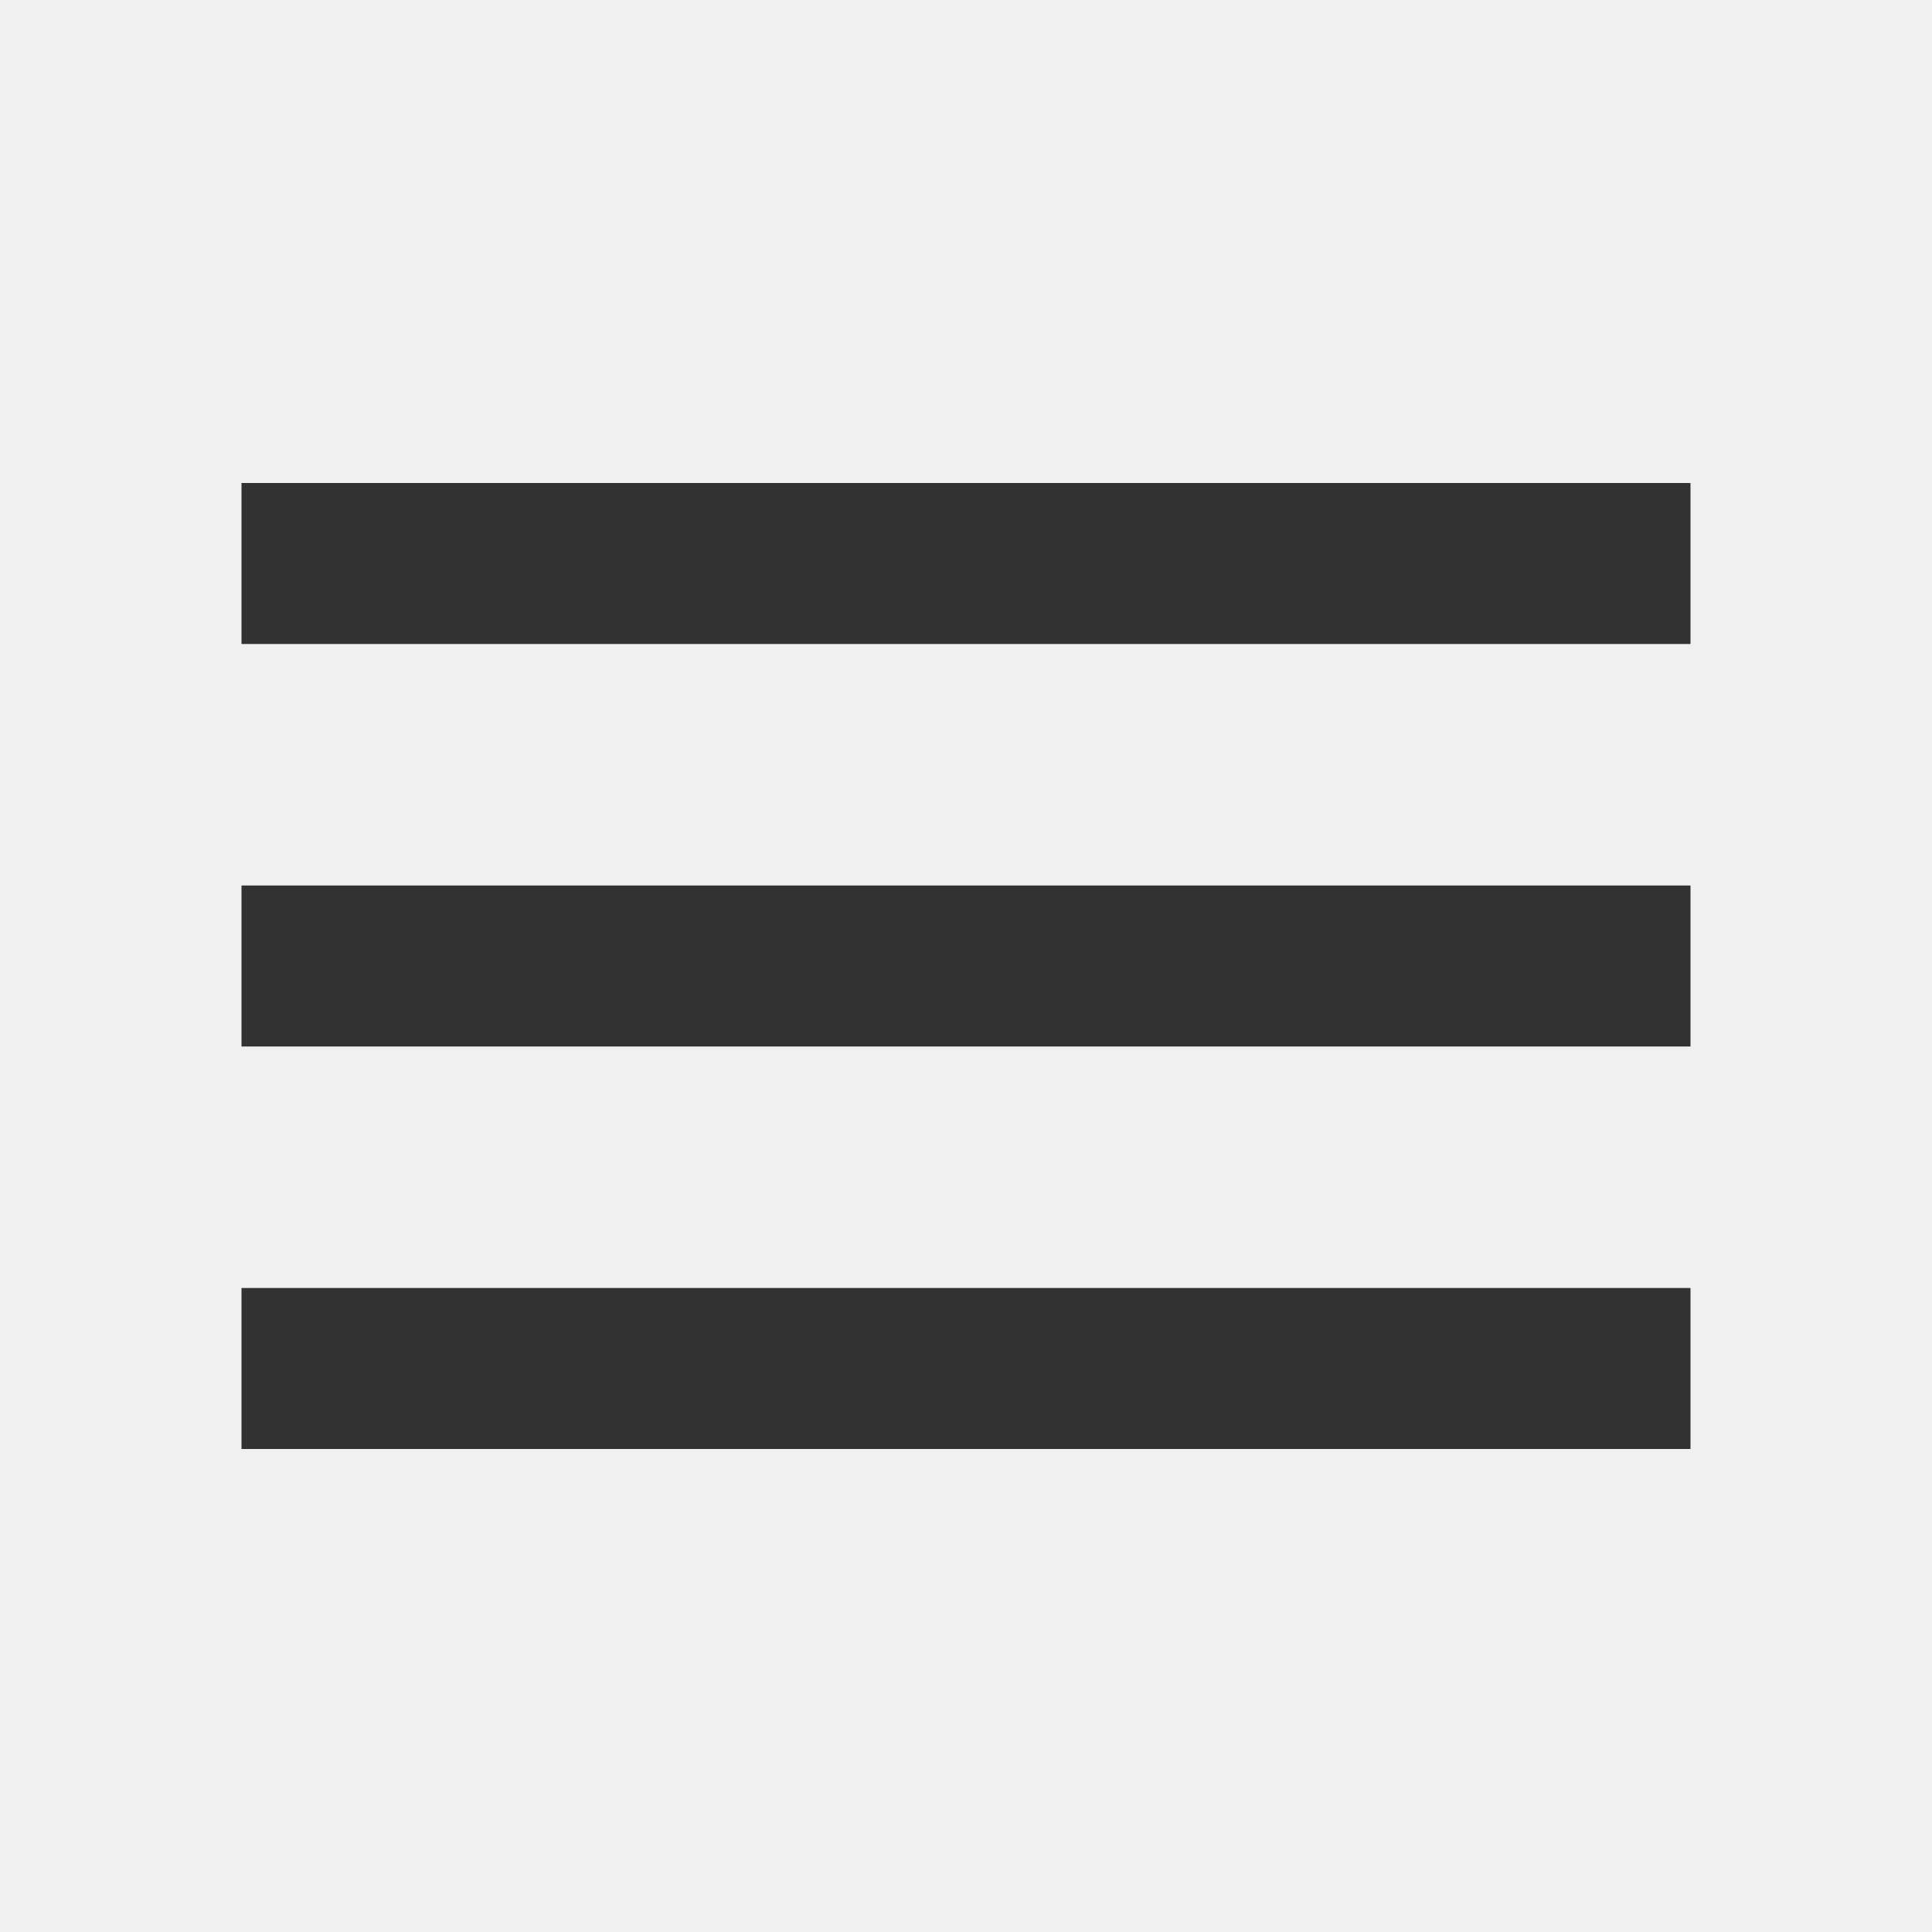
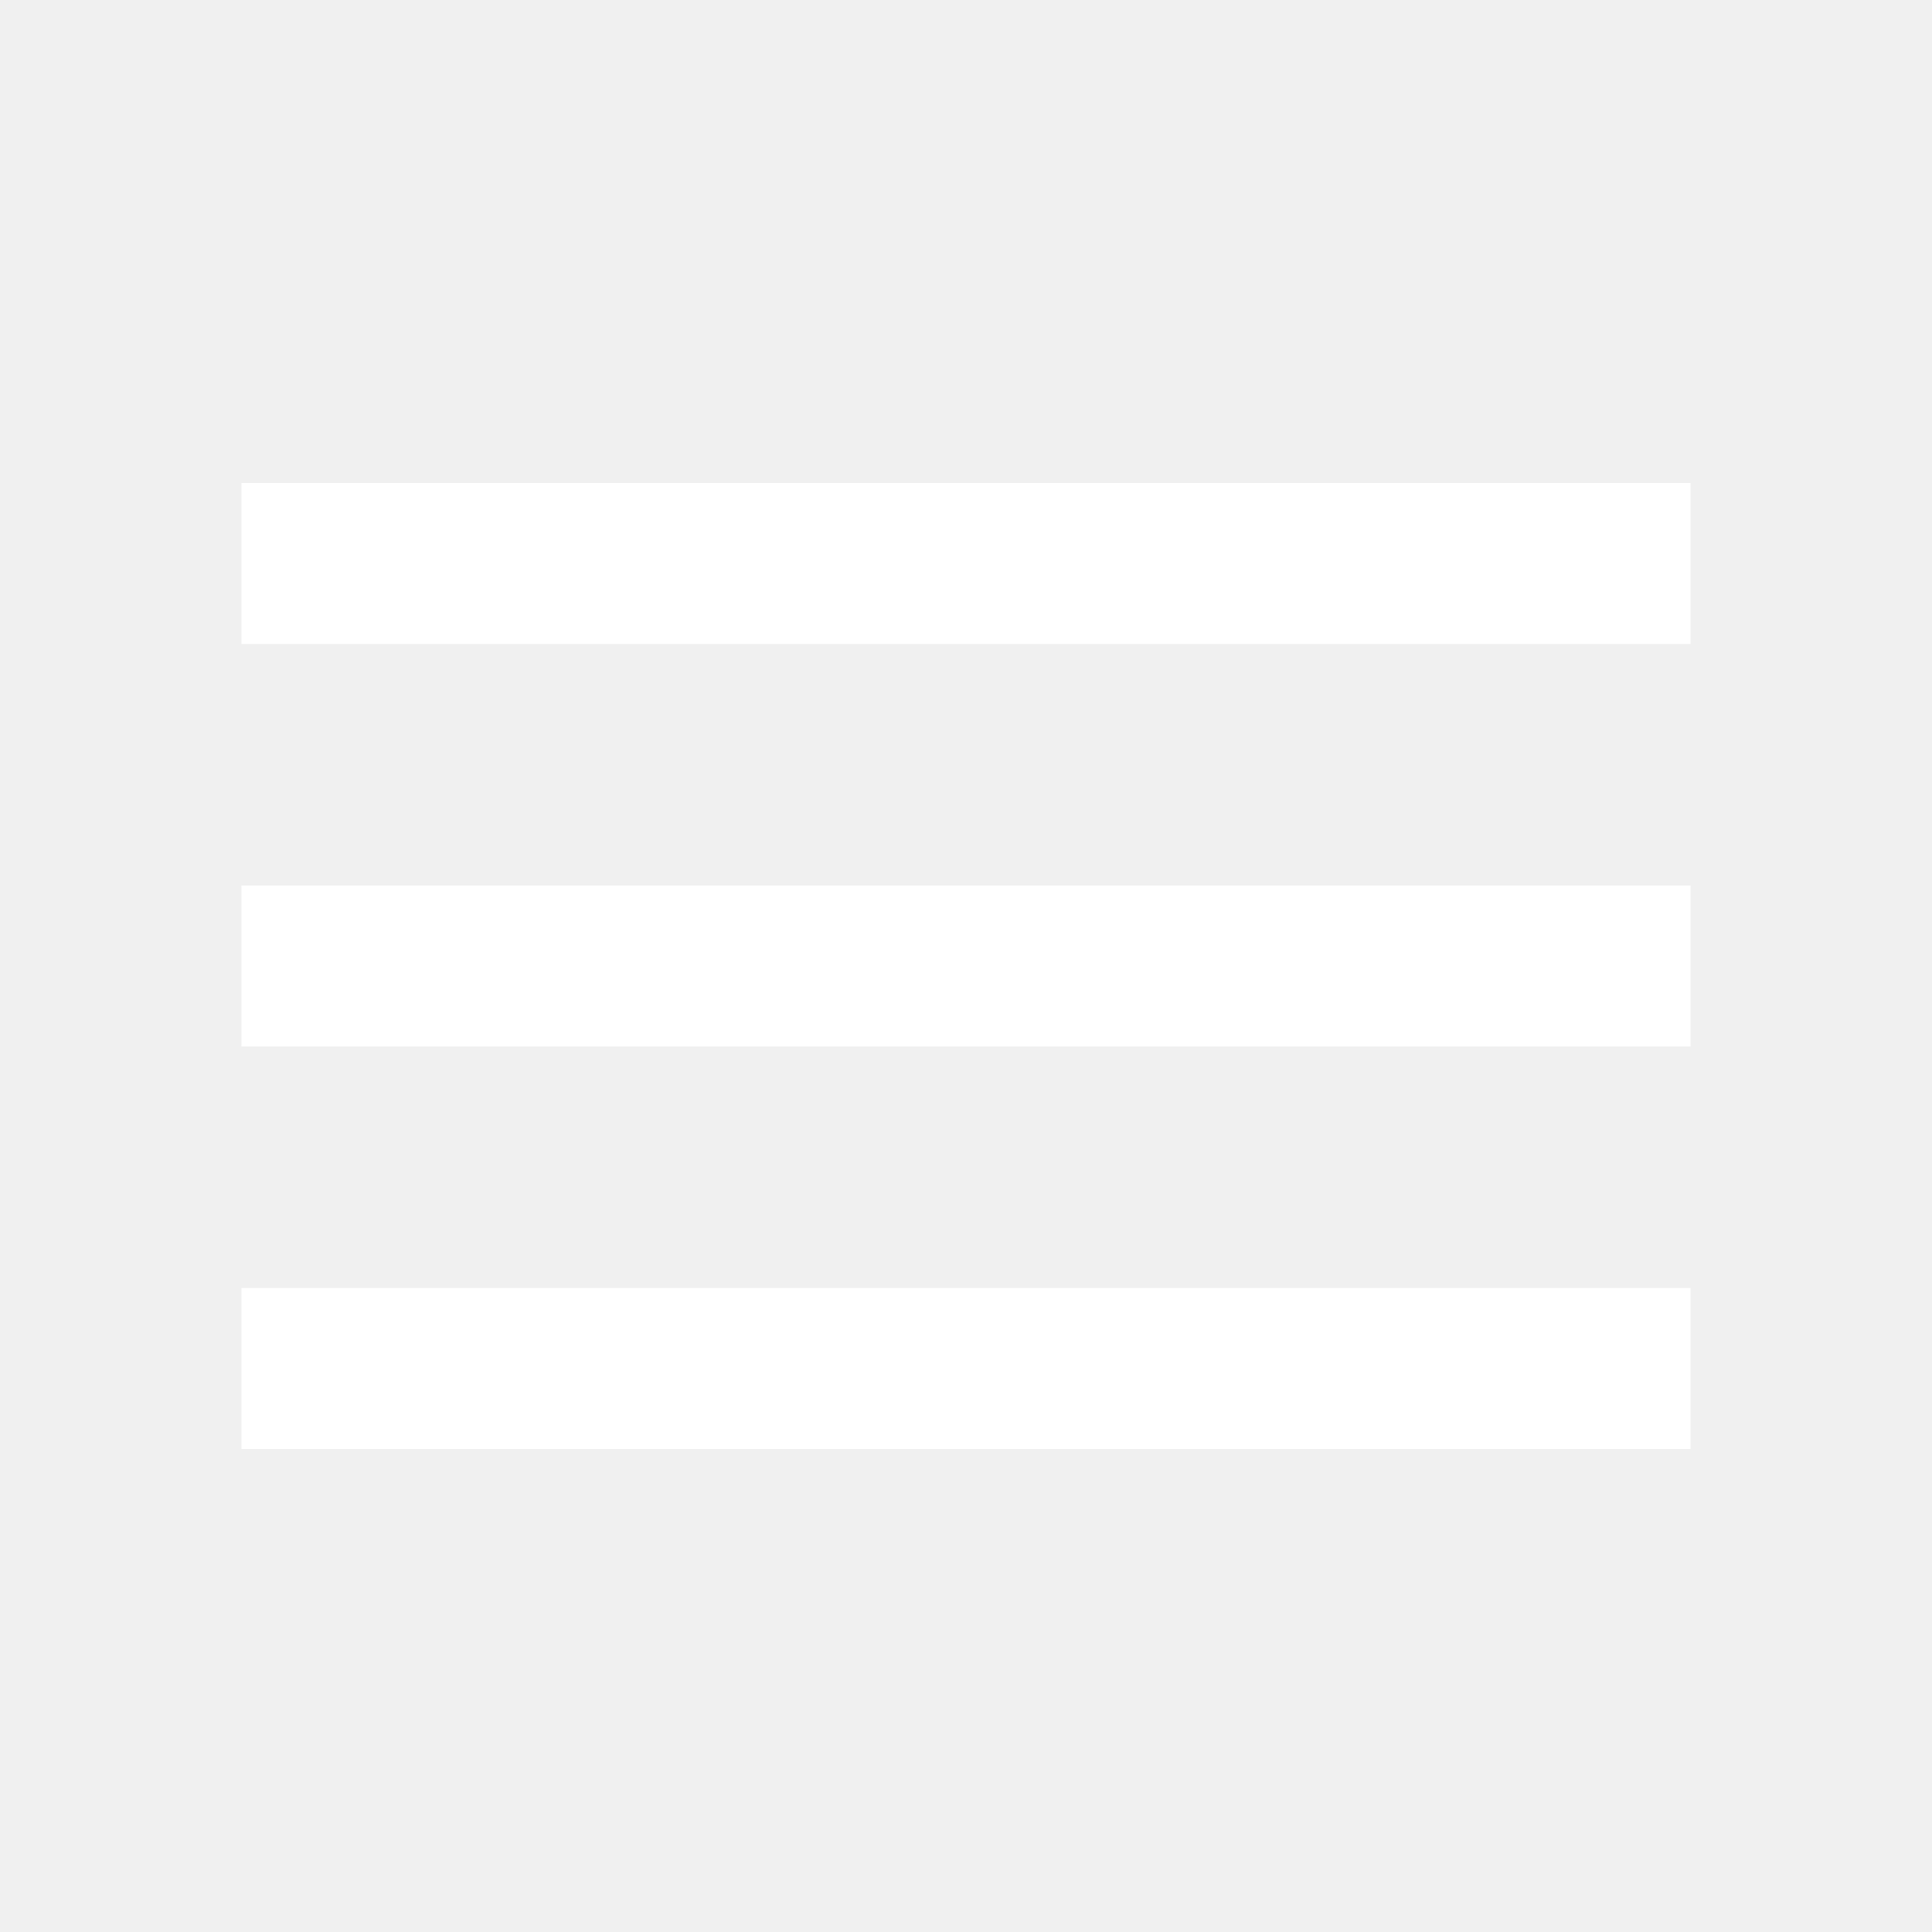
<svg xmlns="http://www.w3.org/2000/svg" width="24" height="24" viewBox="0 0 24 24" fill="none">
-   <g clip-path="url(#clip0_6_13413)">
-     <path d="M3 18H21V16H3V18ZM3 13H21V11H3V13ZM3 6V8H21V6H3Z" fill="#323232" />
+   <g clip-path="url(#clip0_17_4624)">
+     <path d="M3 18H21V16H3V18ZM3 13H21V11H3V13ZM3 6V8H21V6H3Z" fill="white" />
  </g>
  <defs>
-     <clipPath id="clip0_6_13413">
+     <clipPath id="clip0_17_4624">
      <rect width="24" height="24" fill="white" />
    </clipPath>
  </defs>
</svg>
